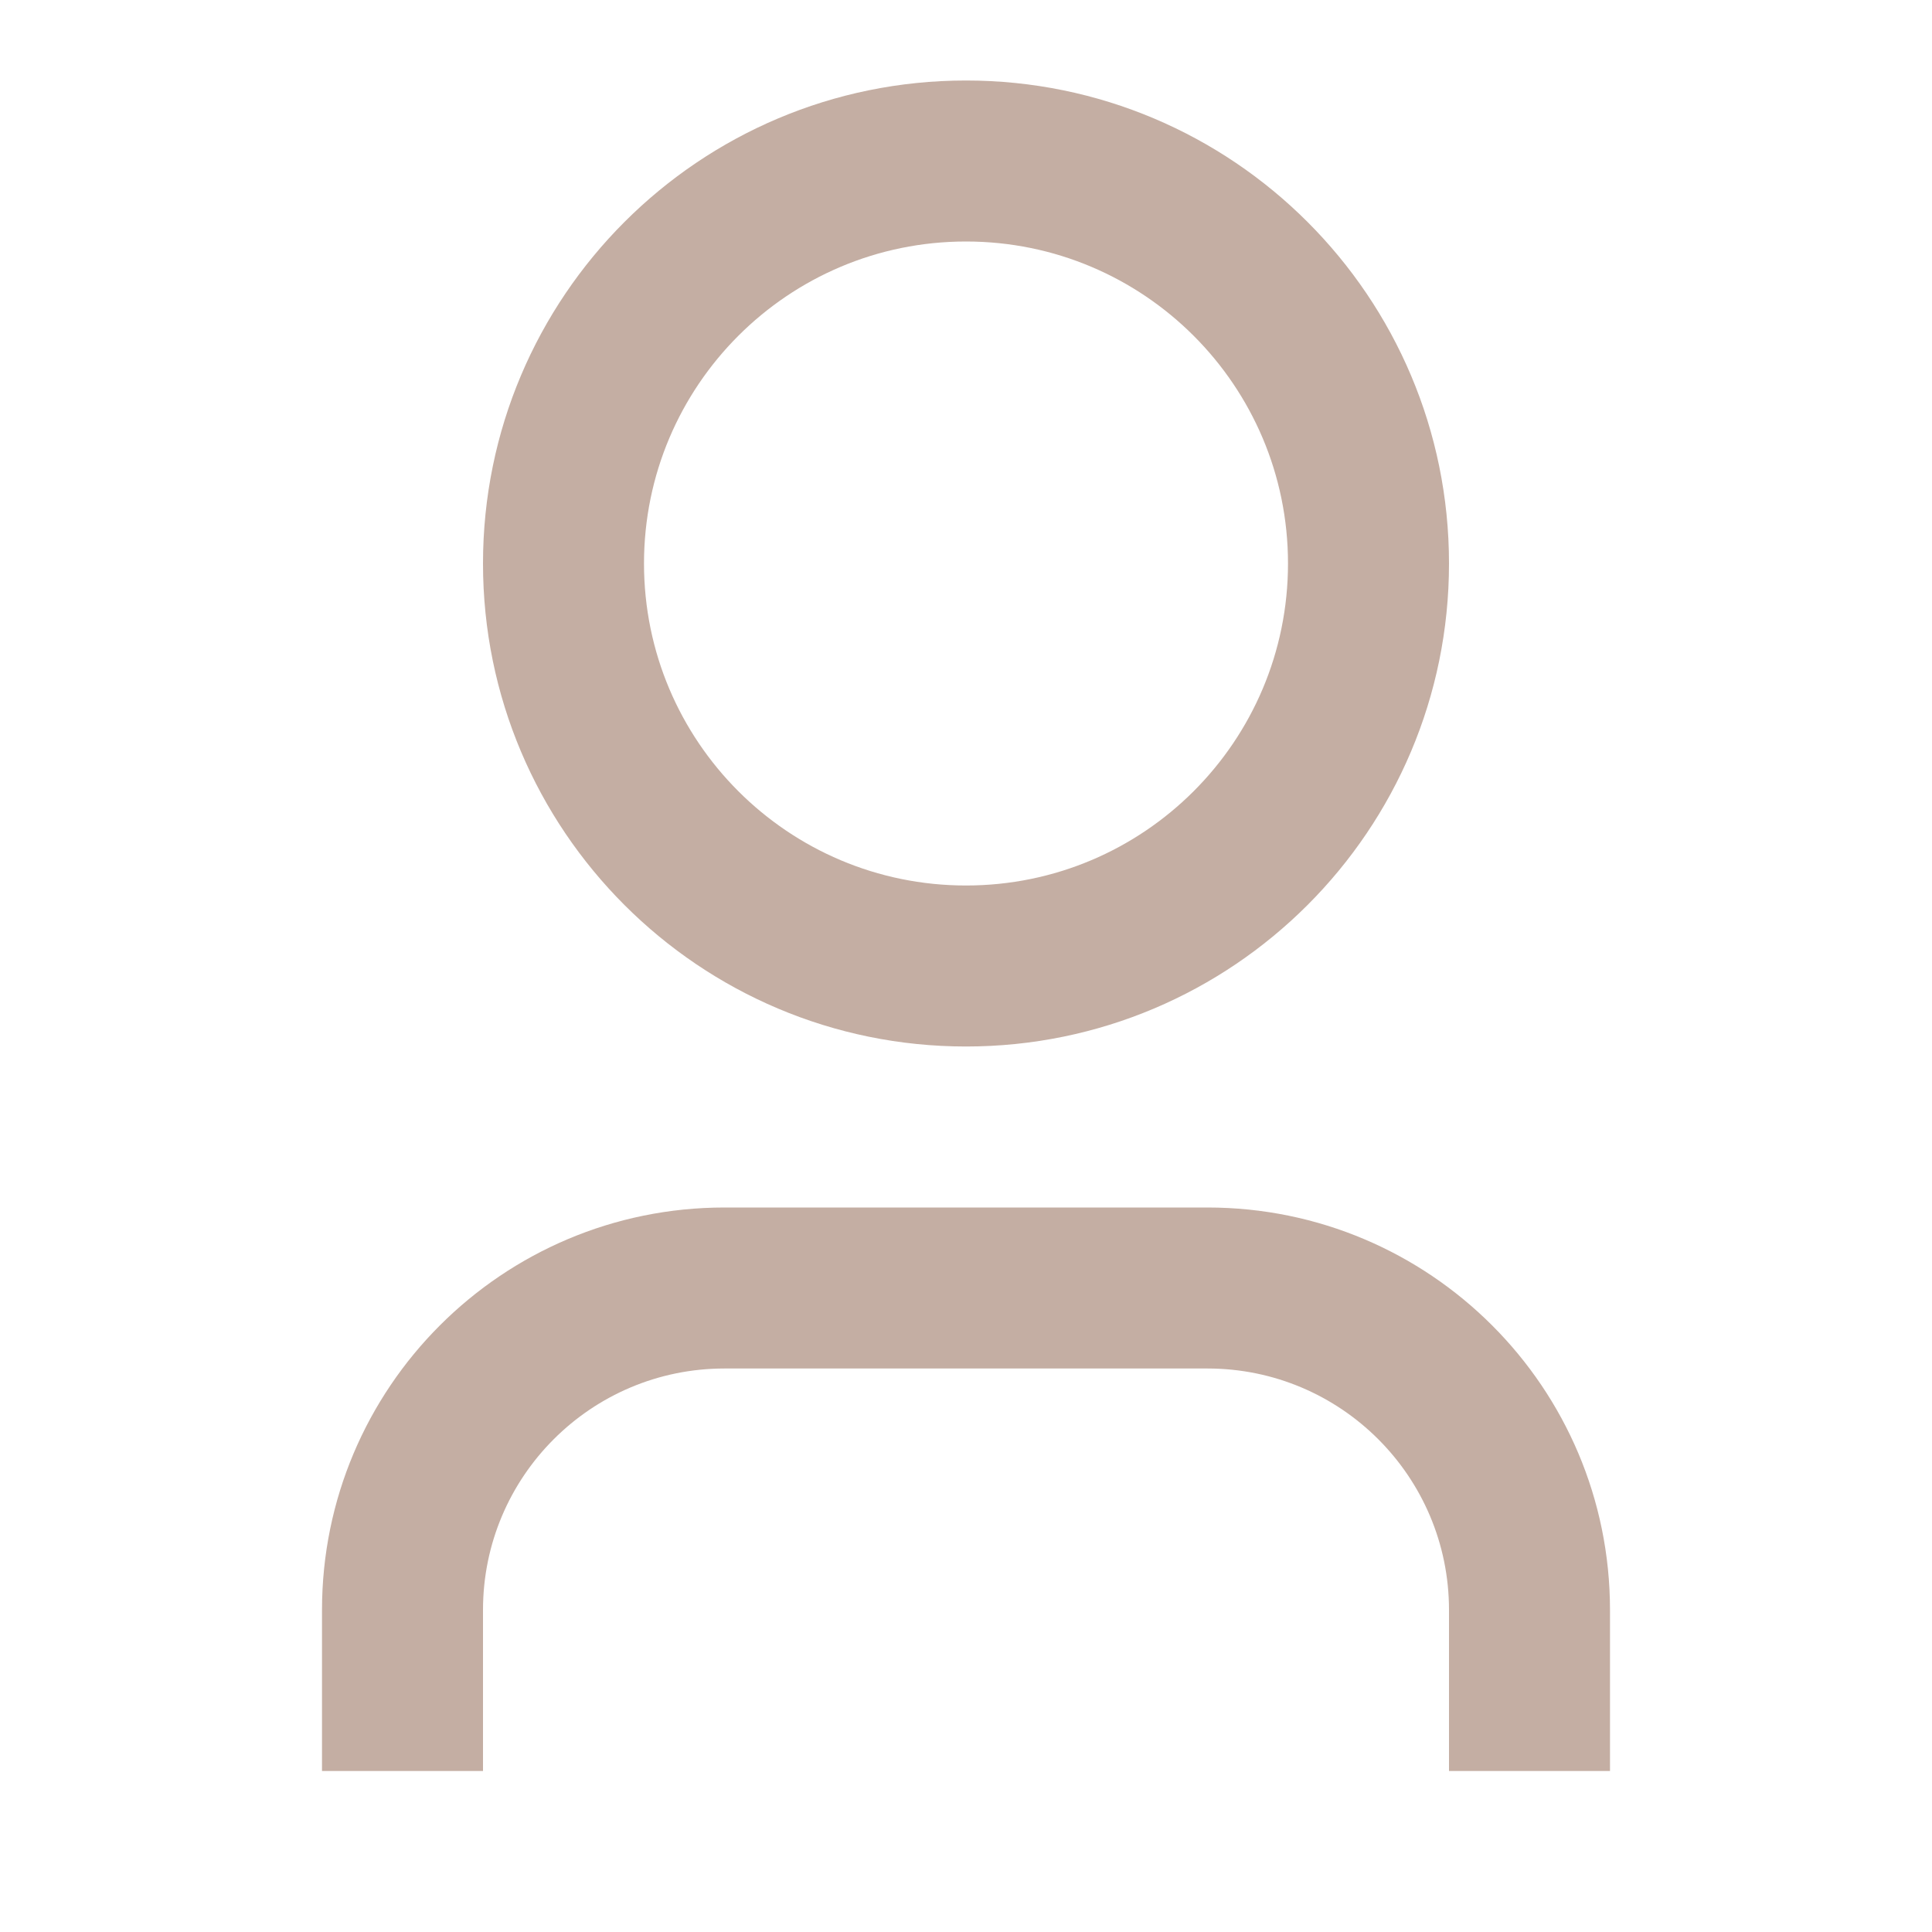
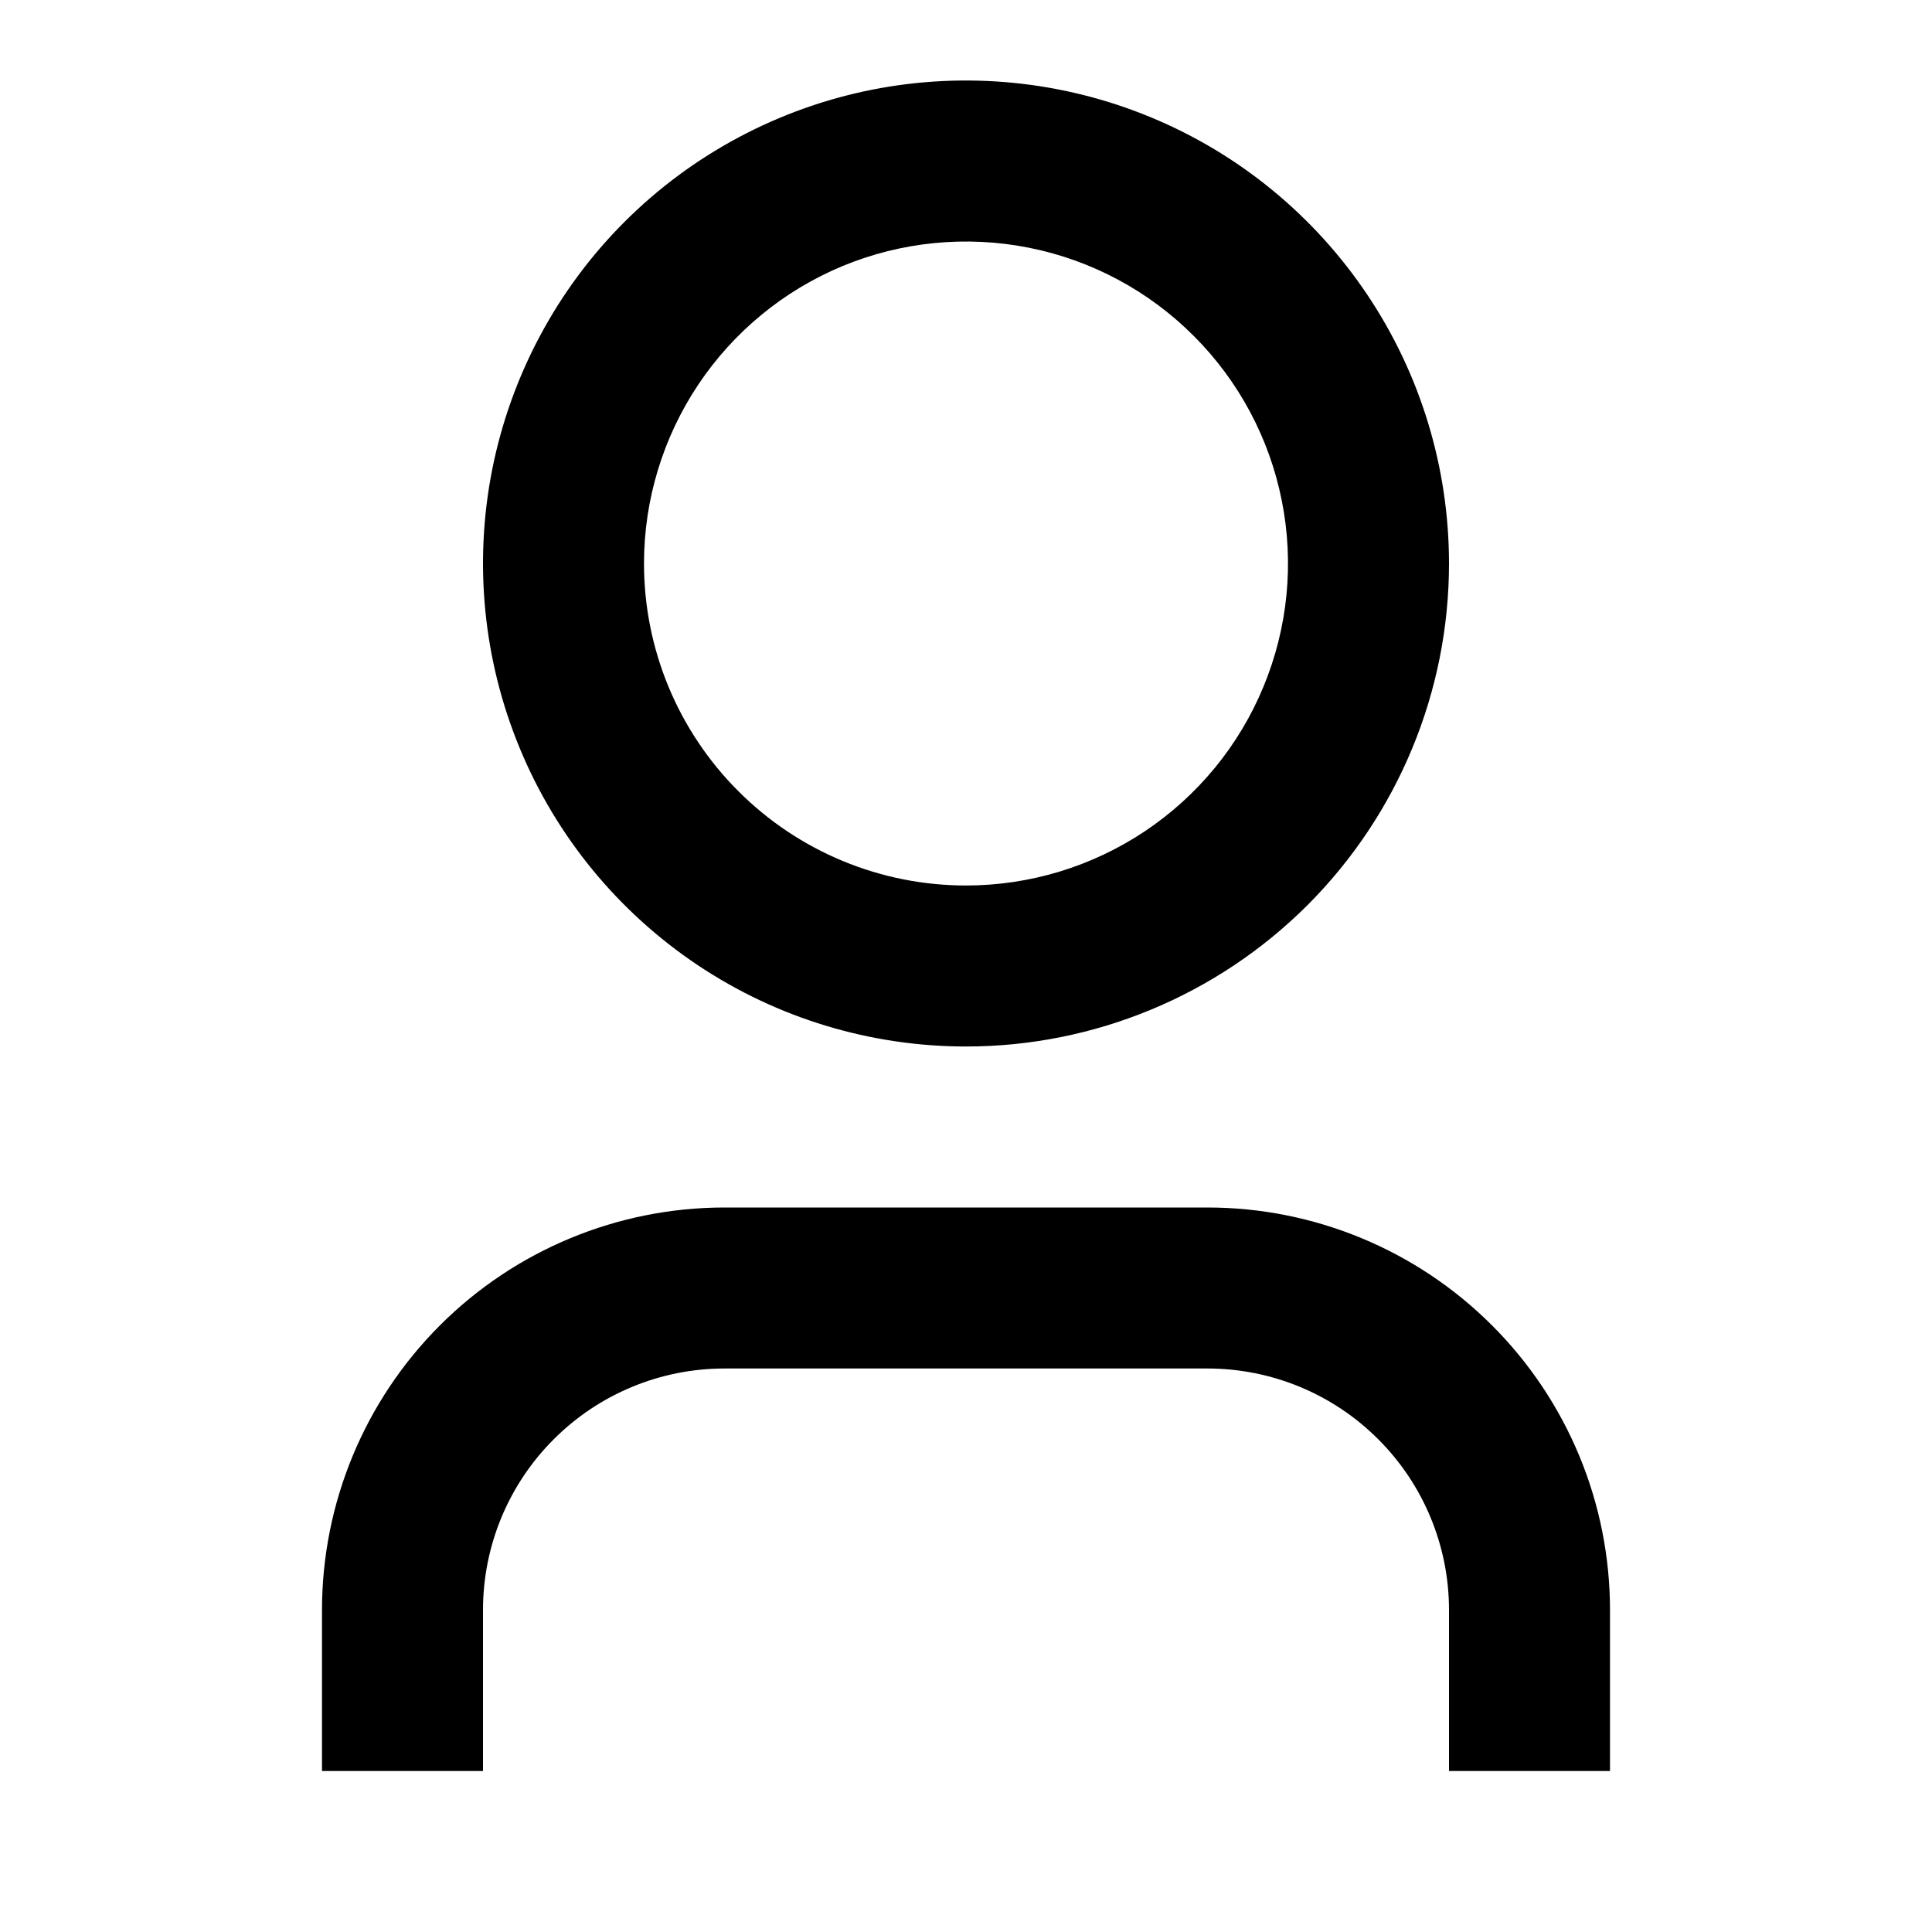
- <svg xmlns="http://www.w3.org/2000/svg" id="Group_91" data-name="Group 91" width="24" height="24" viewBox="0 0 24 24">
-   <path id="Path_124" data-name="Path 124" d="M0,0H24V24H0Z" fill="none" />
-   <path id="Path_125" data-name="Path 125" d="M20,22H18V20a3,3,0,0,0-3-3H9a3,3,0,0,0-3,3v2H4V20a5,5,0,0,1,5-5h6a5,5,0,0,1,5,5Zm-8-9a6,6,0,1,1,6-6A6,6,0,0,1,12,13Zm0-2A4,4,0,1,0,8,7,4,4,0,0,0,12,11Z" fill="#c4aea3" />
+ <svg xmlns="http://www.w3.org/2000/svg" width="24" height="24" viewBox="0 0 24 24" fill="none">
+   <path d="M20 22H18V20C18 19.204 17.684 18.441 17.121 17.879C16.559 17.316 15.796 17 15 17H9C8.204 17 7.441 17.316 6.879 17.879C6.316 18.441 6 19.204 6 20V22H4V20C4 18.674 4.527 17.402 5.464 16.465C6.402 15.527 7.674 15 9 15H15C16.326 15 17.598 15.527 18.535 16.465C19.473 17.402 20 18.674 20 20V22ZM12 13C10.813 13 9.653 12.648 8.667 11.989C7.68 11.329 6.911 10.393 6.457 9.296C6.003 8.2 5.884 6.993 6.115 5.829C6.347 4.666 6.918 3.596 7.757 2.757C8.596 1.918 9.666 1.347 10.829 1.115C11.993 0.884 13.2 1.003 14.296 1.457C15.393 1.911 16.329 2.68 16.989 3.667C17.648 4.653 18 5.813 18 7C18 8.591 17.368 10.117 16.243 11.243C15.117 12.368 13.591 13 12 13ZM12 11C12.791 11 13.565 10.765 14.222 10.326C14.88 9.886 15.393 9.262 15.695 8.531C15.998 7.8 16.078 6.996 15.923 6.22C15.769 5.444 15.388 4.731 14.828 4.172C14.269 3.612 13.556 3.231 12.78 3.077C12.004 2.923 11.2 3.002 10.469 3.304C9.738 3.607 9.114 4.12 8.674 4.778C8.235 5.436 8 6.209 8 7C8 8.061 8.421 9.078 9.172 9.828C9.922 10.579 10.939 11 12 11Z" fill="black" />
</svg>
